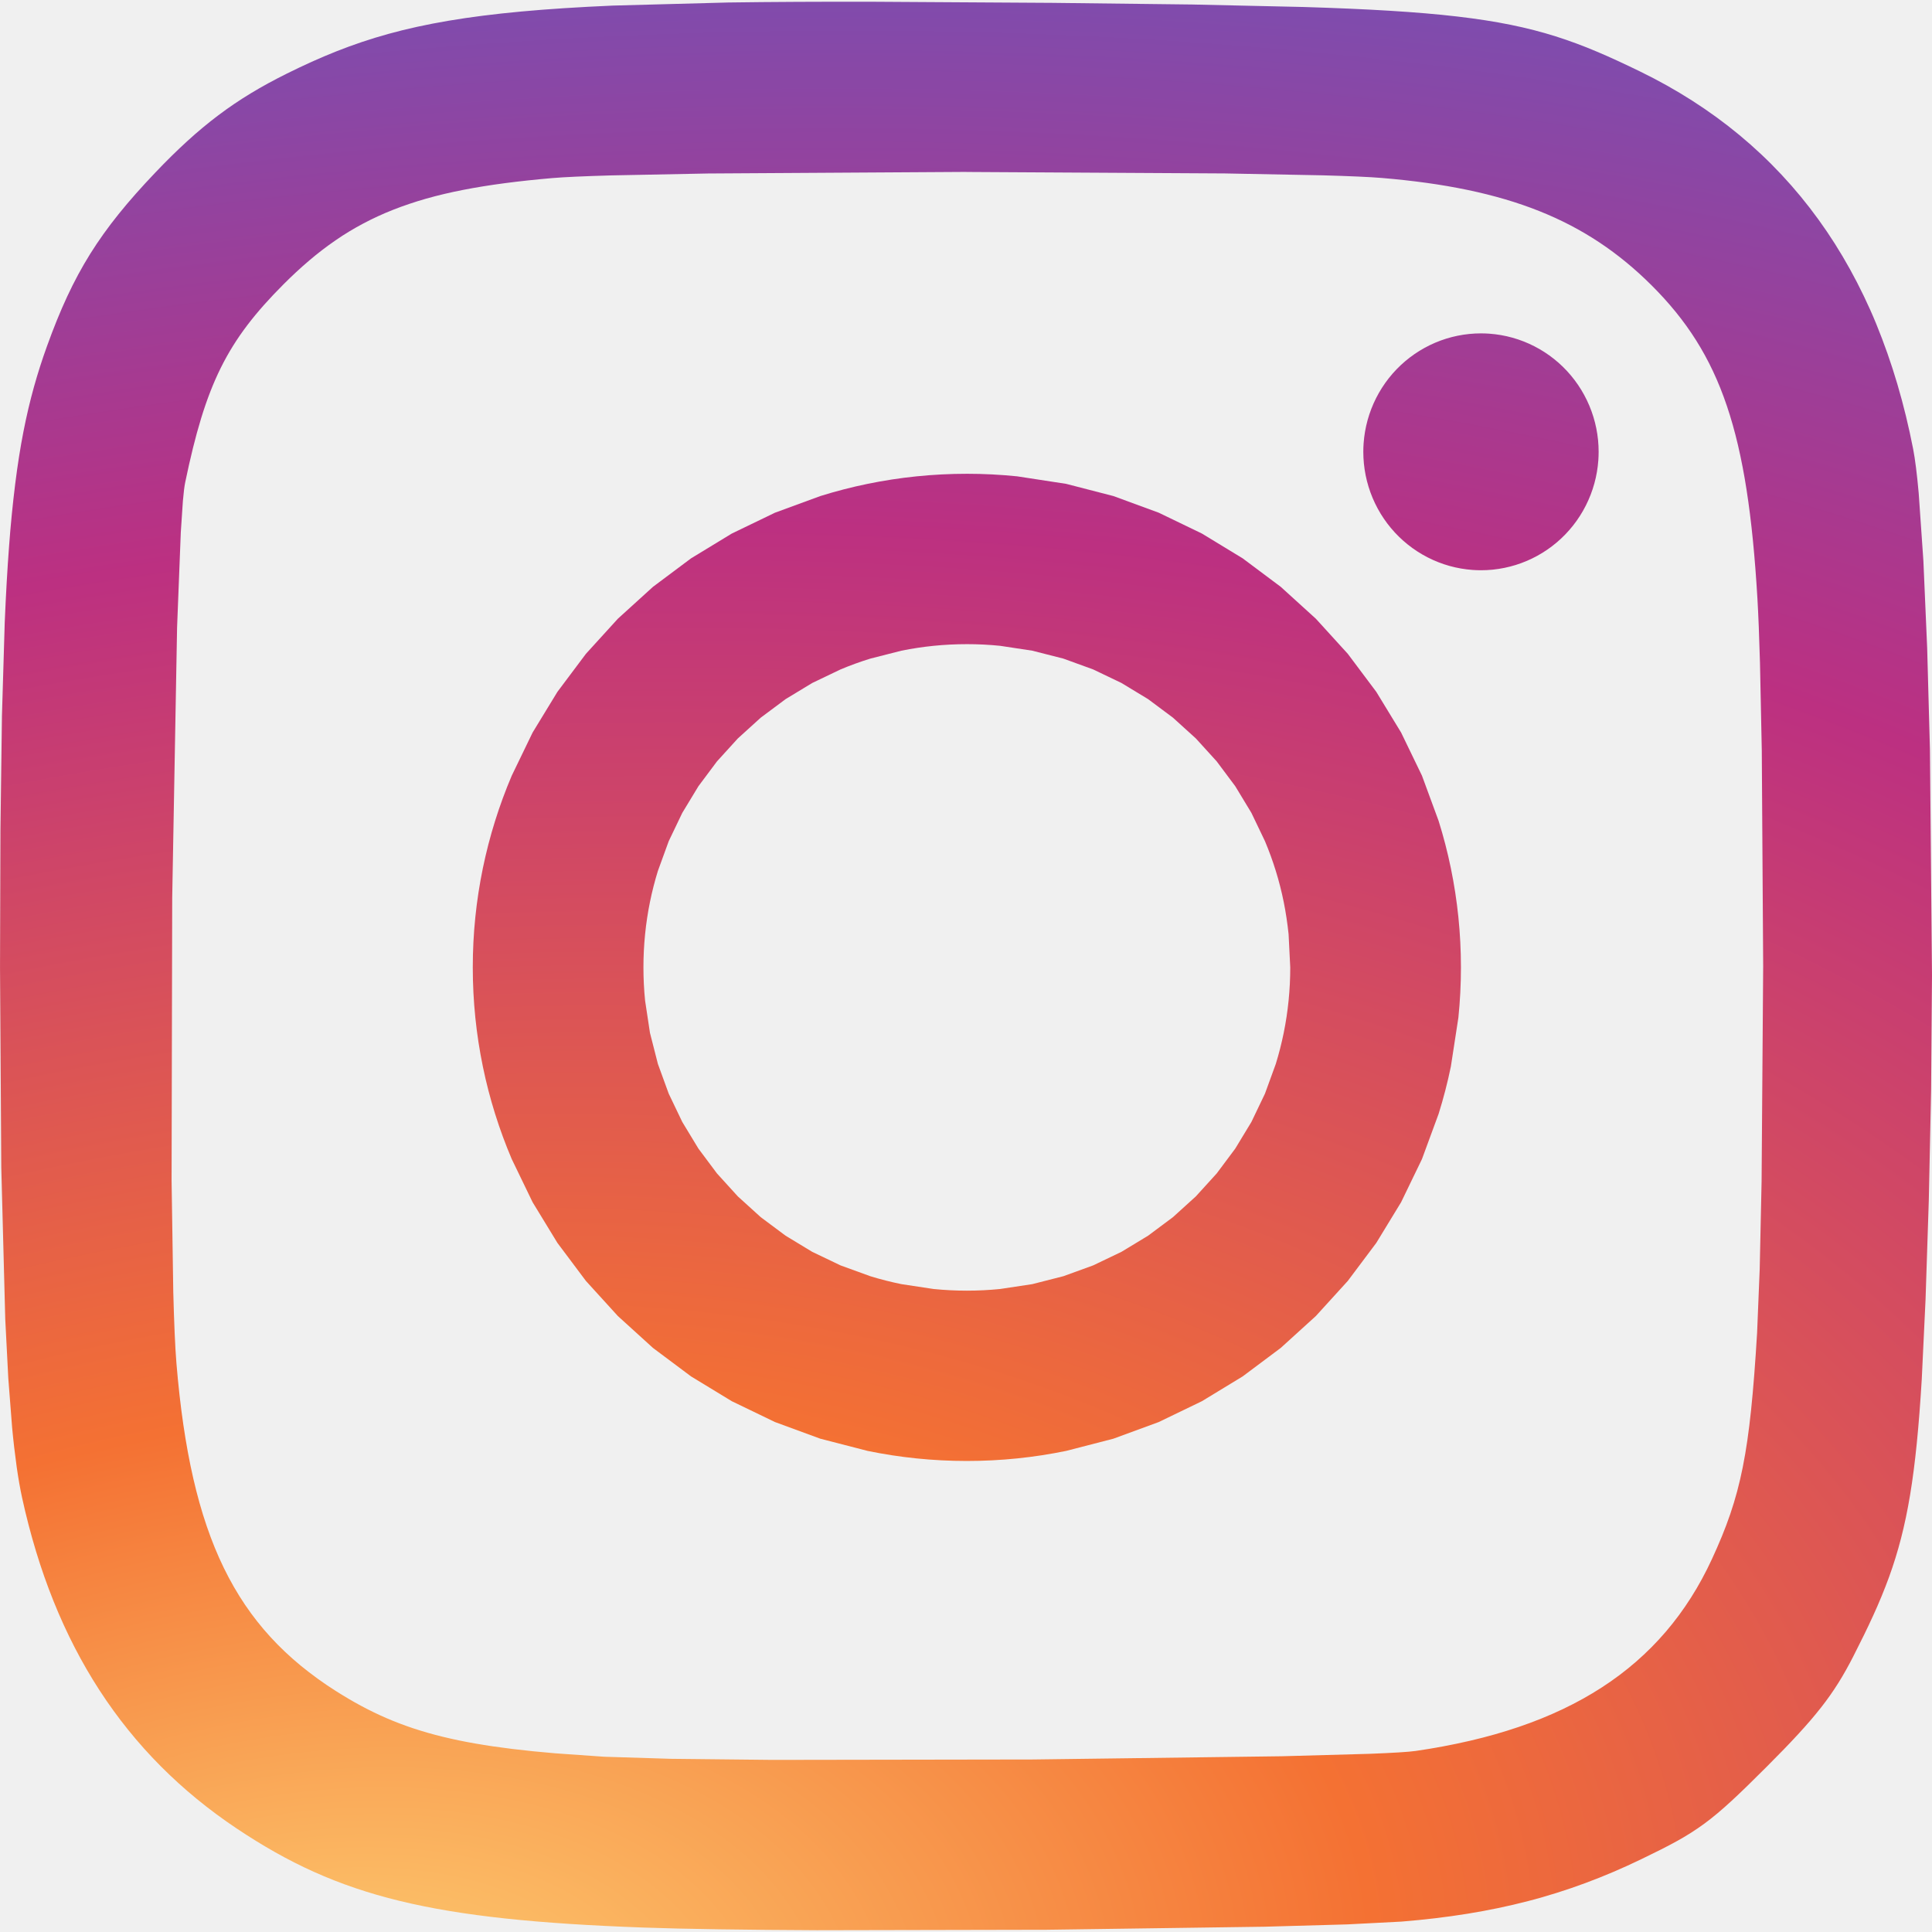
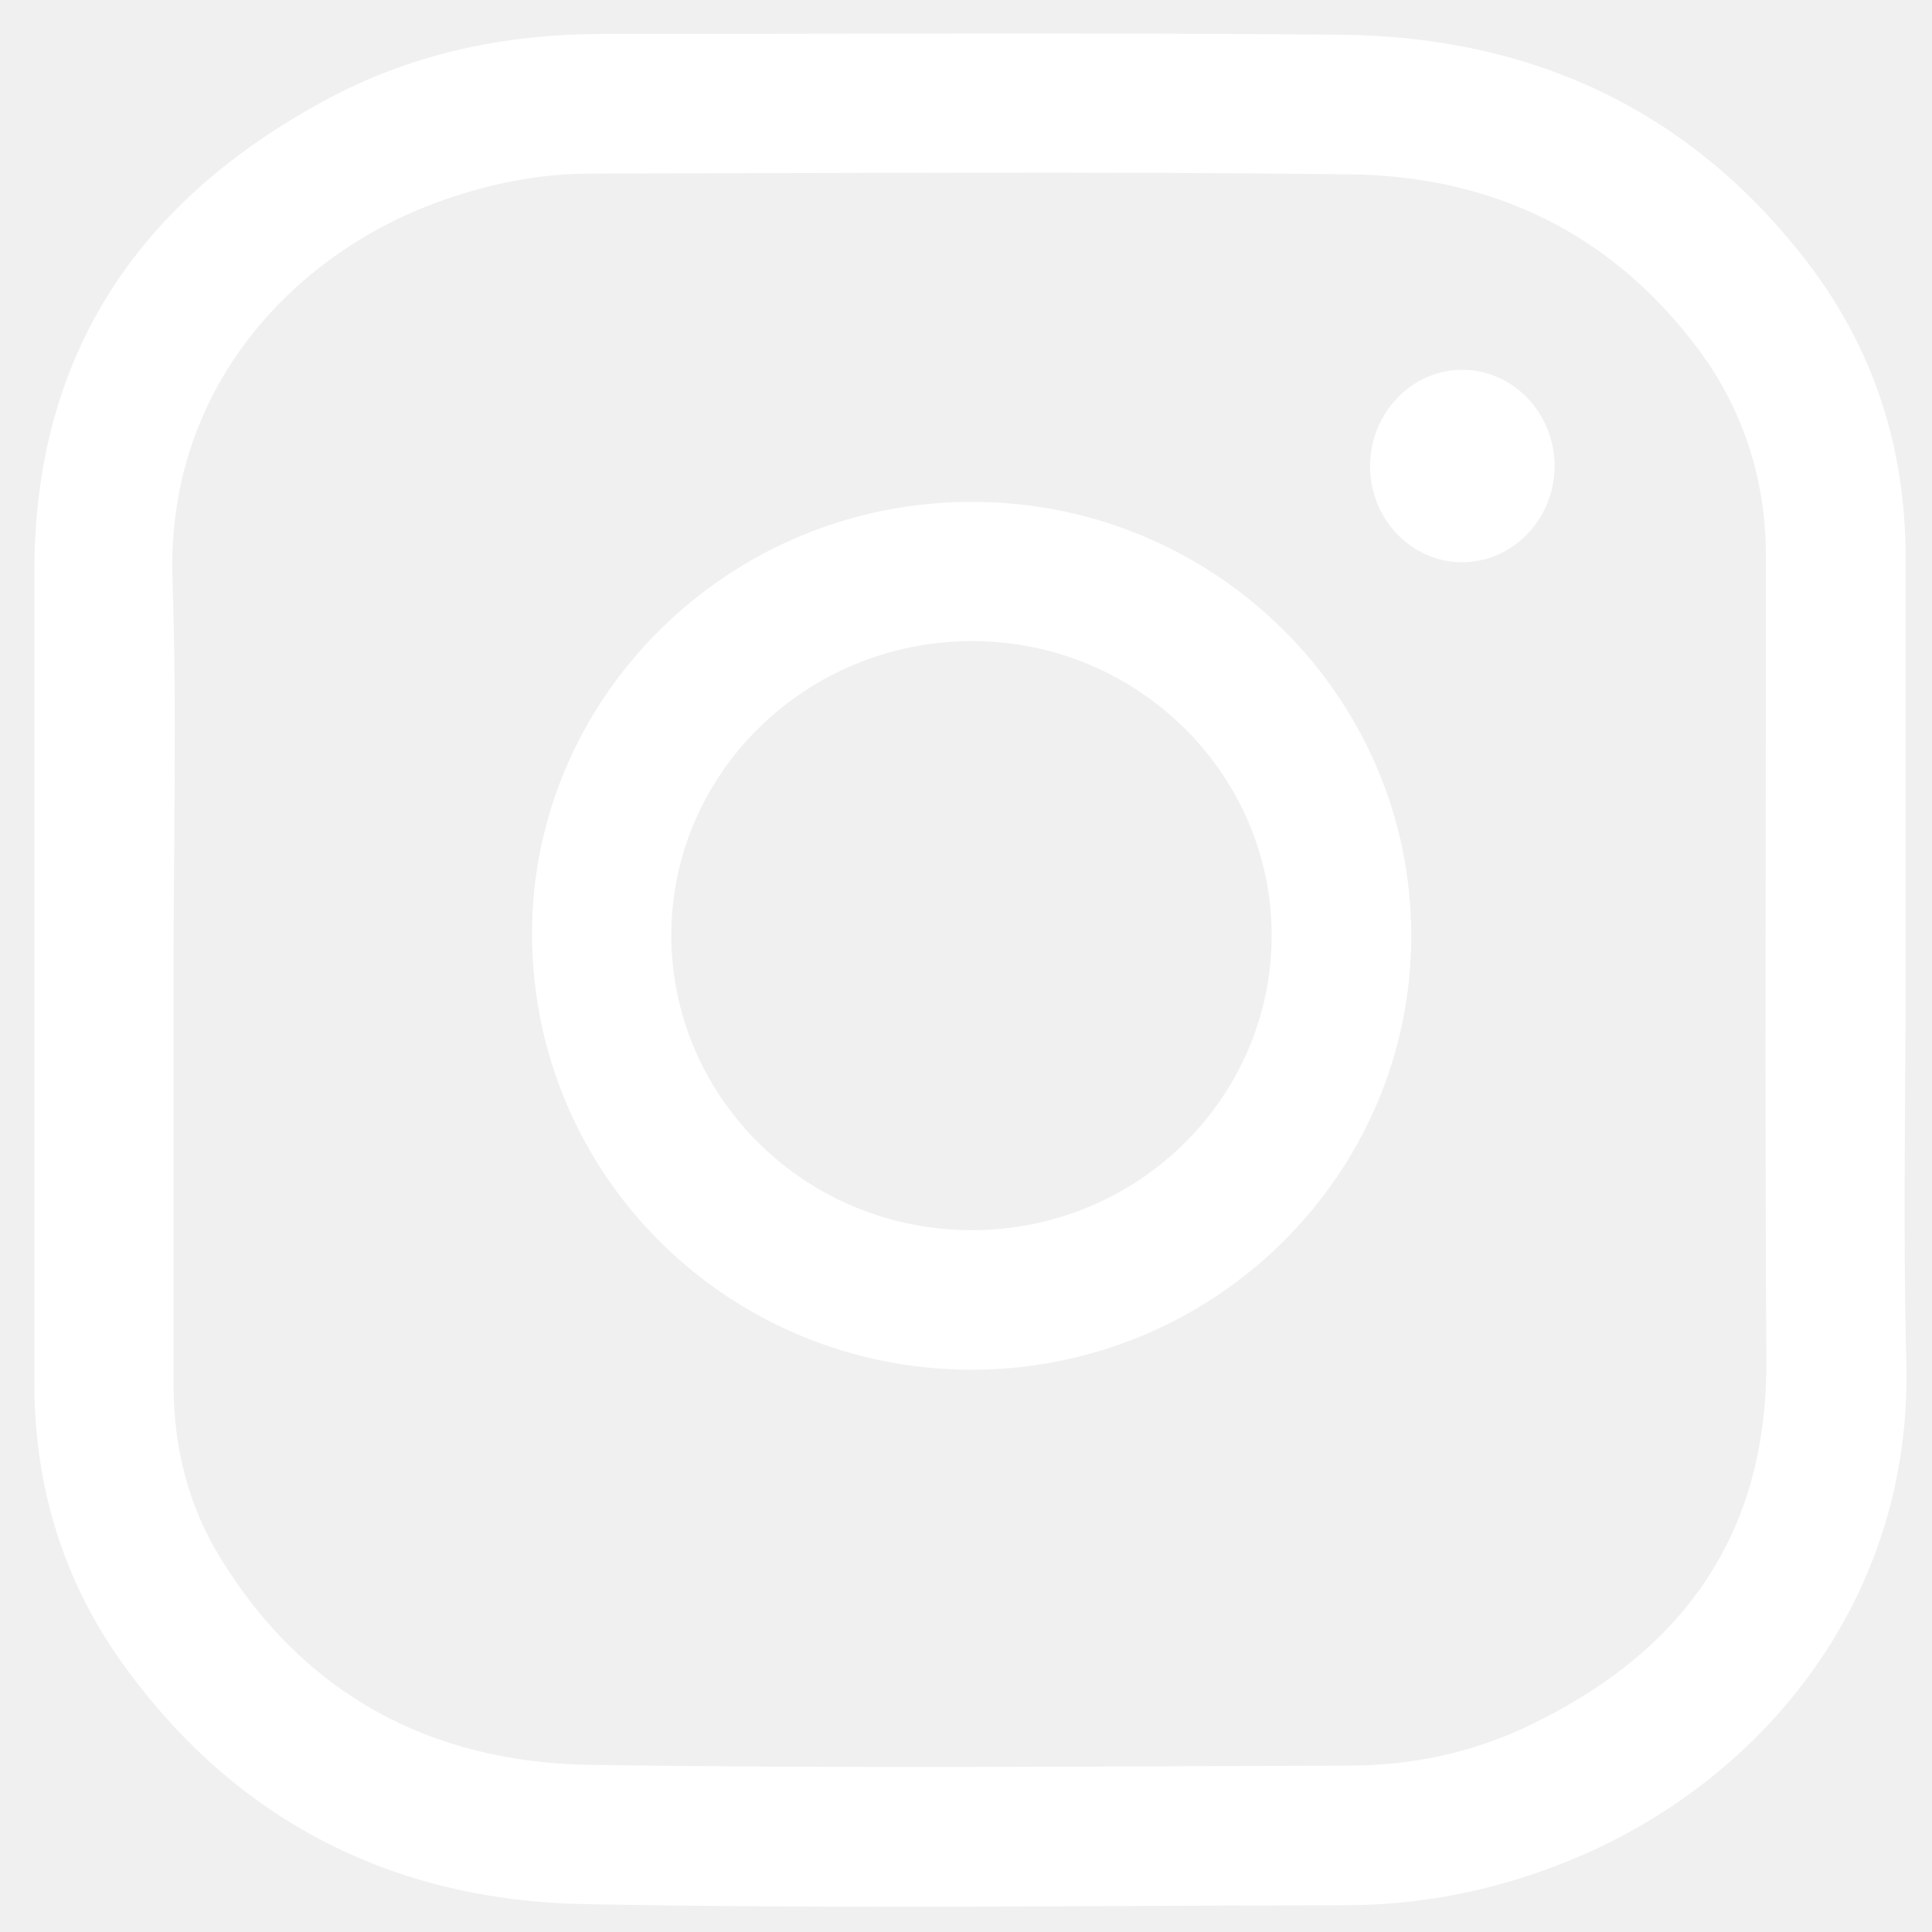
- <svg xmlns="http://www.w3.org/2000/svg" xmlns:xlink="http://www.w3.org/1999/xlink" width="64" height="64">
-   <defs>
-     <radialGradient xlink:href="#B" id="A" cx="673.845" cy="1118.777" fx="673.845" fy="1118.777" r="646.025" gradientTransform="matrix(1.007089,-0.1690894,0.1028253,0.6112661,-712.3438,-507.7183)" />
-     <linearGradient id="B" gradientUnits="userSpaceOnUse">
-       <stop offset="0" stop-color="#fed576" />
-       <stop offset=".263" stop-color="#f47133" />
-       <stop offset=".609" stop-color="#bc3081" />
-       <stop offset="1" stop-color="#4c63d2" />
-     </linearGradient>
-     <radialGradient xlink:href="#B" id="C" gradientTransform="matrix(1.007089,-0.1690894,0.1028253,0.6112661,-712.3438,-507.7183)" cx="673.845" cy="1118.777" fx="673.845" fy="1118.777" r="646.025" />
-   </defs>
-   <g transform="matrix(.205031 0 0 .205031 -6.4757 55.84269)">
-     <path d="M187.796-195.814c-2.745 0-5.46.14-8.135.414s-5.313.68-7.906 1.213-5.14 1.193-7.636 1.972l-7.326 2.69-6.975 3.368-6.582 4.005-6.15 4.6-5.675 5.155-5.16 5.67-4.605 6.143-4.01 6.576-3.37 6.967c-1.013 2.383-1.914 4.826-2.694 7.32s-1.44 5.04-1.974 7.63-.94 5.225-1.215 7.898-.413 5.385-.413 8.127.14 5.454.413 8.127a78.99 78.99 0 0 0 1.215 7.899c.534 2.6 1.194 5.136 1.974 7.63s1.68 4.936 2.694 7.32l3.37 6.967 4.01 6.575 4.605 6.144 5.16 5.67 5.675 5.155 6.15 4.6 6.582 4.005 6.975 3.368 7.326 2.69 7.636 1.972a79.21 79.21 0 0 0 7.906 1.214 80.02 80.02 0 0 0 8.135.413c2.745 0 5.46-.14 8.134-.413a79.21 79.21 0 0 0 7.906-1.214l7.637-1.972 7.326-2.69 6.974-3.368 6.583-4.005 6.15-4.6 5.676-5.155 5.16-5.67 4.605-6.144 4.01-6.575 3.37-6.967 2.694-7.32c.78-2.494 1.44-5.04 1.974-7.63l1.215-7.9c.274-2.673.414-5.385.414-8.127s-.14-5.454-.414-8.127a78.97 78.97 0 0 0-1.215-7.898c-.534-2.6-1.194-5.135-1.974-7.63l-2.694-7.32-3.37-6.967-4.01-6.576-4.605-6.143-5.16-5.67-5.676-5.155-6.15-4.6-6.583-4.005-6.974-3.368-7.326-2.69-7.637-1.972-7.906-1.213a80 80 0 0 0-8.134-.414zm0 27.526c1.815 0 3.606.09 5.37.268l5.2.787 5.023 1.28 4.81 1.747 4.573 2.19 4.3 2.605 4.02 2.997 3.706 3.362 3.365 3.702 3 4.016 2.608 4.306 2.19 4.57c.658 1.564 1.242 3.167 1.75 4.806s.935 3.314 1.28 5.02.6 3.442.787 5.205l.268 5.366c0 1.813-.09 3.603-.268 5.367s-.44 3.5-.787 5.205-.775 3.38-1.28 5.02l-1.75 4.806-2.19 4.57-2.608 4.305-3 4.017-3.365 3.702-3.706 3.362-4.02 2.997-4.3 2.605-4.573 2.19-4.81 1.747-5.023 1.28-5.2.786a53.78 53.78 0 0 1-5.371.268 53.8 53.8 0 0 1-5.372-.268l-5.2-.786c-1.707-.346-3.383-.774-5.024-1.28l-4.81-1.747-4.573-2.19-4.3-2.605-4.02-2.997-3.706-3.362-3.365-3.702-3-4.017-2.608-4.305-2.19-4.57-1.75-4.806-1.28-5.02-.787-5.205a53.63 53.63 0 0 1-.268-5.367 53.61 53.61 0 0 1 .268-5.366c.177-1.763.44-3.5.787-5.205a52.11 52.11 0 0 1 1.281-5.019l1.75-4.806 2.19-4.57 2.608-4.306 3-4.016 3.365-3.702 3.706-3.362 4.02-2.997 4.3-2.605 4.573-2.19a51.97 51.97 0 0 1 4.811-1.747l5.024-1.28c1.707-.346 3.445-.61 5.2-.787a53.8 53.8 0 0 1 5.372-.268z" fill="url(#C)" />
-     <path d="M270.86-218.5a19.009 19.134 0 0 0-1.898.096 19.009 19.134 0 0 0-1.879.286 19.009 19.134 0 0 0-1.841.473 19.009 19.134 0 0 0-1.785.656 19.009 19.134 0 0 0-1.711.833 19.009 19.134 0 0 0-1.62.999 19.009 19.134 0 0 0-1.513 1.158 19.009 19.134 0 0 0-1.39 1.303 19.009 19.134 0 0 0-1.254 1.437 19.009 19.134 0 0 0-1.105 1.556 19.009 19.134 0 0 0-.945 1.658 19.009 19.134 0 0 0-.777 1.746 19.009 19.134 0 0 0-.599 1.815 19.009 19.134 0 0 0-.416 1.866 19.009 19.134 0 0 0-.229 1.898 19.009 19.134 0 0 0-.048 1.354 19.009 19.134 0 0 0 .095 1.911 19.009 19.134 0 0 0 .284 1.891 19.009 19.134 0 0 0 .47 1.853 19.009 19.134 0 0 0 .652 1.797 19.009 19.134 0 0 0 .827 1.723 19.009 19.134 0 0 0 .993 1.631 19.009 19.134 0 0 0 1.15 1.522 19.009 19.134 0 0 0 1.295 1.4 19.009 19.134 0 0 0 1.428 1.262 19.009 19.134 0 0 0 1.546 1.113 19.009 19.134 0 0 0 1.649.952 19.009 19.134 0 0 0 1.734.782 19.009 19.134 0 0 0 1.803.603 19.009 19.134 0 0 0 1.854.418 19.009 19.134 0 0 0 1.886.231 19.009 19.134 0 0 0 1.345.048 19.009 19.134 0 0 0 1.898-.095 19.009 19.134 0 0 0 1.879-.286 19.009 19.134 0 0 0 1.841-.473 19.009 19.134 0 0 0 1.785-.656 19.009 19.134 0 0 0 1.711-.832 19.009 19.134 0 0 0 1.62-1 19.009 19.134 0 0 0 1.513-1.157 19.009 19.134 0 0 0 1.39-1.304 19.009 19.134 0 0 0 1.254-1.437 19.009 19.134 0 0 0 1.105-1.556 19.009 19.134 0 0 0 .945-1.659 19.009 19.134 0 0 0 .777-1.746 19.009 19.134 0 0 0 .599-1.815 19.009 19.134 0 0 0 .416-1.866 19.009 19.134 0 0 0 .229-1.898 19.009 19.134 0 0 0 .048-1.354 19.009 19.134 0 0 0-.095-1.91 19.009 19.134 0 0 0-.284-1.891 19.009 19.134 0 0 0-.47-1.853 19.009 19.134 0 0 0-.652-1.797 19.009 19.134 0 0 0-.827-1.723 19.009 19.134 0 0 0-.993-1.631 19.009 19.134 0 0 0-1.151-1.523 19.009 19.134 0 0 0-1.294-1.4 19.009 19.134 0 0 0-1.428-1.262 19.009 19.134 0 0 0-1.546-1.112 19.009 19.134 0 0 0-1.649-.952 19.009 19.134 0 0 0-1.734-.782 19.009 19.134 0 0 0-1.803-.603 19.009 19.134 0 0 0-1.854-.419 19.009 19.134 0 0 0-1.886-.23 19.009 19.134 0 0 0-1.345-.048z" fill="url(#C)" />
-     <path d="M172.658-272.08c-8.682-.014-16.43.022-23.39.12l-18.66.5c-5.528.24-10.412.553-14.796.958-2.192.202-4.26.428-6.22.677a136 136 0 0 0-5.579.821c-1.765.3-3.44.624-5.046.976s-3.14.732-4.62 1.14a81.54 81.54 0 0 0-4.305 1.316c-1.394.47-2.754.968-4.097 1.5-2.686 1.064-5.306 2.258-8.004 3.596-2.076 1.03-3.994 2.073-5.816 3.177s-3.548 2.27-5.238 3.54a69.42 69.42 0 0 0-5.027 4.182c-1.682 1.532-3.4 3.217-5.185 5.1-2.243 2.353-4.192 4.547-5.922 6.7-.865 1.076-1.675 2.14-2.438 3.21a62.1 62.1 0 0 0-2.163 3.232c-.68 1.09-1.324 2.2-1.94 3.342a67.2 67.2 0 0 0-1.773 3.538c-1.138 2.444-2.2 5.076-3.26 8.014a91.85 91.85 0 0 0-2.111 6.598c-.633 2.274-1.196 4.653-1.698 7.226s-.94 5.34-1.325 8.4a203.95 203.95 0 0 0-.994 10.089c-.28 3.706-.512 7.784-.702 12.323l-.45 15.092-.242 18.397-.07 22.237.205 32.337.64 24.5.493 9.57.616 7.93a138.68 138.68 0 0 0 .741 6.396c.27 1.888.56 3.54.872 4.97a112.08 112.08 0 0 0 2.244 8.636 97.95 97.95 0 0 0 2.83 8.06c1.042 2.59 2.182 5.088 3.422 7.492s2.58 4.714 4.02 6.933 2.98 4.347 4.624 6.384a75.68 75.68 0 0 0 5.233 5.844c1.847 1.86 3.795 3.63 5.848 5.312a82.35 82.35 0 0 0 6.47 4.79c2.073 1.386 4.124 2.655 6.19 3.82s4.15 2.222 6.292 3.183 4.338 1.826 6.632 2.604 4.684 1.47 7.21 2.084 5.2 1.153 8.03 1.623 5.855.873 9.087 1.22 6.68.634 10.385.874 7.665.432 11.92.586c6.573.238 16.523.377 27.997.43l37.145-.075 35.174-.493 13.374-.376 8.713-.448c1.87-.152 3.7-.332 5.466-.543s3.508-.452 5.204-.726 3.354-.58 4.983-.92a101.43 101.43 0 0 0 4.804-1.123c1.576-.4 3.13-.855 4.668-1.338s3.06-1.005 4.573-1.565a100.05 100.05 0 0 0 4.522-1.801c1.503-.64 3.004-1.324 4.51-2.05 2.313-1.114 4.175-2.043 5.81-2.95a40.27 40.27 0 0 0 4.434-2.824c1.396-1.028 2.784-2.198 4.384-3.672s3.413-3.25 5.658-5.496c1.973-1.972 3.637-3.686 5.072-5.245s2.644-2.962 3.704-4.314a45.89 45.89 0 0 0 2.82-4.002c.847-1.35 1.627-2.752 2.422-4.307 1.196-2.34 2.26-4.507 3.213-6.598a84.1 84.1 0 0 0 2.534-6.148 67.86 67.86 0 0 0 1.951-6.295c.564-2.19 1.05-4.502 1.47-7.038s.775-5.296 1.083-8.378.57-6.488.8-10.315l.61-12.847.524-15.977.374-17.8.144-18.612-.334-36.555-.447-16.373-.61-14.058-.76-10.96c-.276-3.05-.574-5.452-.89-7.076a119.55 119.55 0 0 0-1.172-5.357 110.16 110.16 0 0 0-1.385-5.153 101.93 101.93 0 0 0-1.598-4.947c-.568-1.615-1.17-3.196-1.8-4.743s-1.312-3.058-2.022-4.537-1.454-2.922-2.235-4.332-1.595-2.785-2.446-4.126-1.737-2.648-2.66-3.92a75.09 75.09 0 0 0-2.87-3.715 73.91 73.91 0 0 0-3.082-3.508 73.62 73.62 0 0 0-3.293-3.302c-1.133-1.066-2.3-2.098-3.504-3.096a75.68 75.68 0 0 0-3.716-2.889 78.06 78.06 0 0 0-3.928-2.682 81.34 81.34 0 0 0-4.138-2.476 85.61 85.61 0 0 0-4.35-2.268c-2.442-1.187-4.7-2.24-6.917-3.174a75.03 75.03 0 0 0-6.658-2.467c-2.27-.715-4.633-1.328-7.233-1.857s-5.435-.97-8.644-1.345-6.792-.678-10.89-.93-8.707-.45-13.97-.61l-17.886-.4-22.637-.267-28.988-.178zm15.055 27.502l41.803.238 15.77.304c4.343.122 7.657.265 9.6.43 2.53.213 4.94.48 7.245.8a99.46 99.46 0 0 1 6.6 1.139c2.1.44 4.103.94 6.02 1.504s3.748 1.196 5.505 1.895 3.437 1.468 5.054 2.31a51.47 51.47 0 0 1 4.67 2.755c1.5.995 2.946 2.067 4.35 3.222s2.765 2.393 4.094 3.717c1.403 1.397 2.697 2.82 3.89 4.288a46.9 46.9 0 0 1 3.293 4.579 46.35 46.35 0 0 1 2.742 5.015c.828 1.76 1.572 3.62 2.24 5.597s1.263 4.078 1.79 6.323a97.53 97.53 0 0 1 1.386 7.195c.4 2.56.742 5.29 1.032 8.213s.53 6.04.728 9.375c.158 2.675.296 6.205.413 10.374l.293 14.215.224 34.82-.255 34.787-.306 14.174L315.473-57c-.292 4.827-.6 8.885-.968 12.417-.185 1.766-.385 3.4-.607 4.933a82.37 82.37 0 0 1-.739 4.326 62.61 62.61 0 0 1-.905 3.9 57 57 0 0 1-1.109 3.657 63.83 63.83 0 0 1-1.349 3.596 89.01 89.01 0 0 1-1.625 3.717c-.507 1.095-1.04 2.16-1.604 3.197a51.6 51.6 0 0 1-1.776 3.02c-.62.977-1.27 1.926-1.95 2.845a47.23 47.23 0 0 1-2.126 2.672 46.51 46.51 0 0 1-2.307 2.5c-.8.805-1.63 1.582-2.49 2.332s-1.752 1.47-2.675 2.164-1.878 1.36-2.865 1.998-2.005 1.25-3.056 1.834-2.135 1.142-3.25 1.673a62.94 62.94 0 0 1-3.449 1.514 69.71 69.71 0 0 1-3.65 1.355c-2.5.852-5.137 1.6-7.913 2.245a106.2 106.2 0 0 1-8.752 1.638c-1.13.165-3.727.32-7.447.464l-14.176.394-40.19.522-42.066.066-16.52-.176-10.727-.334-7.91-.556c-2.456-.207-4.74-.437-6.88-.698s-4.133-.552-6.008-.88a80.49 80.49 0 0 1-5.295-1.1 61.05 61.05 0 0 1-4.74-1.358c-1.505-.5-2.944-1.05-4.344-1.655s-2.76-1.268-4.107-1.992-2.68-1.51-4.028-2.367c-1.017-.646-2-1.3-2.946-1.993s-1.86-1.384-2.74-2.108-1.725-1.47-2.54-2.238a46.45 46.45 0 0 1-2.344-2.378c-.75-.818-1.467-1.66-2.155-2.532a45.31 45.31 0 0 1-1.973-2.7 47.01 47.01 0 0 1-1.797-2.88c-.57-.99-1.112-2.014-1.627-3.07a55.36 55.36 0 0 1-1.465-3.277c-.46-1.128-.896-2.292-1.306-3.494-.82-2.405-1.54-4.965-2.166-7.695s-1.16-5.63-1.612-8.72-.816-6.366-1.106-9.848c-.214-2.565-.384-6.56-.514-11.6l-.272-17.925.1-45.695.787-43.664.6-15.384.34-5.085c.118-1.358.24-2.364.365-2.968.412-1.987.827-3.836 1.256-5.567a91.2 91.2 0 0 1 1.337-4.863c.466-1.518.957-2.94 1.482-4.287a47.04 47.04 0 0 1 1.691-3.841c.606-1.22 1.257-2.388 1.964-3.525s1.47-2.24 2.302-3.337 1.728-2.18 2.703-3.278 2.028-2.207 3.17-3.35a68.3 68.3 0 0 1 4.154-3.845 52.29 52.29 0 0 1 4.24-3.249c1.443-1 2.923-1.89 4.464-2.708s3.143-1.557 4.828-2.222 3.455-1.26 5.33-1.8a74.71 74.71 0 0 1 5.97-1.413c2.112-.414 4.355-.775 6.75-1.09s4.943-.587 7.667-.823c1.9-.164 5.174-.31 9.485-.433l15.69-.31 41.738-.255z" fill="url(#A)" />
+ <svg xmlns="http://www.w3.org/2000/svg" enable-background="new 0 0 512 512" id="Layer_1" version="1.1" viewBox="0 0 512 512" xml:space="preserve" preserveAspectRatio="xMidYMid meet" style="width: 200px; height: 200px; transform-origin: 50% 50%; transform: scaleX(1) scaleY(1) rotate(0deg);">
+   <g fill="#FFFFFF" style="fill:#FFFFFF;stroke:none" stroke="none" class="">
+     <path d="M505,257c0,34.8-0.7,69.7,0.2,104.5c1.5,61.6-37.2,109.2-86.5,130.4c-19.8,8.5-40.6,13-62.1,13c-67.3,0.1-134.7,1-202-0.3   c-50.7-1-92.4-22.2-122.3-64c-15.7-22-23.2-47-23.2-74.1c0-71.7,0-143.3,0-215c0-58.5,28.5-99.4,79.1-126C110.2,14,134.1,9.1,159,9   c65.3,0,130.7-0.4,196,0.2c50.7,0.4,93,19.8,124.2,60.6c17.4,22.8,25.8,49,25.8,77.8C505,184,505,220.5,505,257z M46,257   c0,36.7,0,73.3,0,110c0,16.4,3.8,31.8,12.3,45.7c22.3,36.5,56,54.3,97.8,55c67.1,1,134.3,0.4,201.5,0.2c16.5,0,32.5-3.4,47.4-10.5   c40.6-19.4,63.3-50.3,63.1-96.7c-0.4-71-0.1-142-0.1-213c0-20.1-5.7-38.5-17.6-54.7c-23-31.1-54.8-46.4-92.8-46.8   c-67-0.8-134-0.3-201-0.2c-14.3,0-28.1,2.9-41.5,7.9c-36.8,13.7-71,48.4-69.4,99.5C46.9,188,46,222.5,46,257z" fill="#FFFFFF" style="fill:#FFFFFF;stroke:none" stroke="none" class="" />
+     <path d="M257.6,363c-64.5,0-116.5-51.4-116.6-115.4c-0.1-63,52.3-114.6,116.4-114.6c64.3-0.1,116.5,51.4,116.6,114.9   C374,311.3,321.9,362.9,257.6,363z M257.6,326c43.9,0,79.5-35.1,79.4-78.3c-0.1-42.8-35.7-77.8-79.4-77.8   c-43.9,0-79.7,34.9-79.7,78C178,291.1,213.7,326.1,257.6,326z" fill="#FFFFFF" style="fill:#FFFFFF;stroke:none" stroke="none" class="" />
+     <path d="M387.5,98c13.5,0,24.5,11.5,24.5,25.6c-0.1,14.1-11.2,25.5-24.7,25.4c-13.3-0.1-24.2-11.5-24.2-25.3   C363,109.6,374,98,387.5,98z" fill="#FFFFFF" style="fill:#FFFFFF;stroke:none" stroke="none" class="" />
  </g>
</svg>
